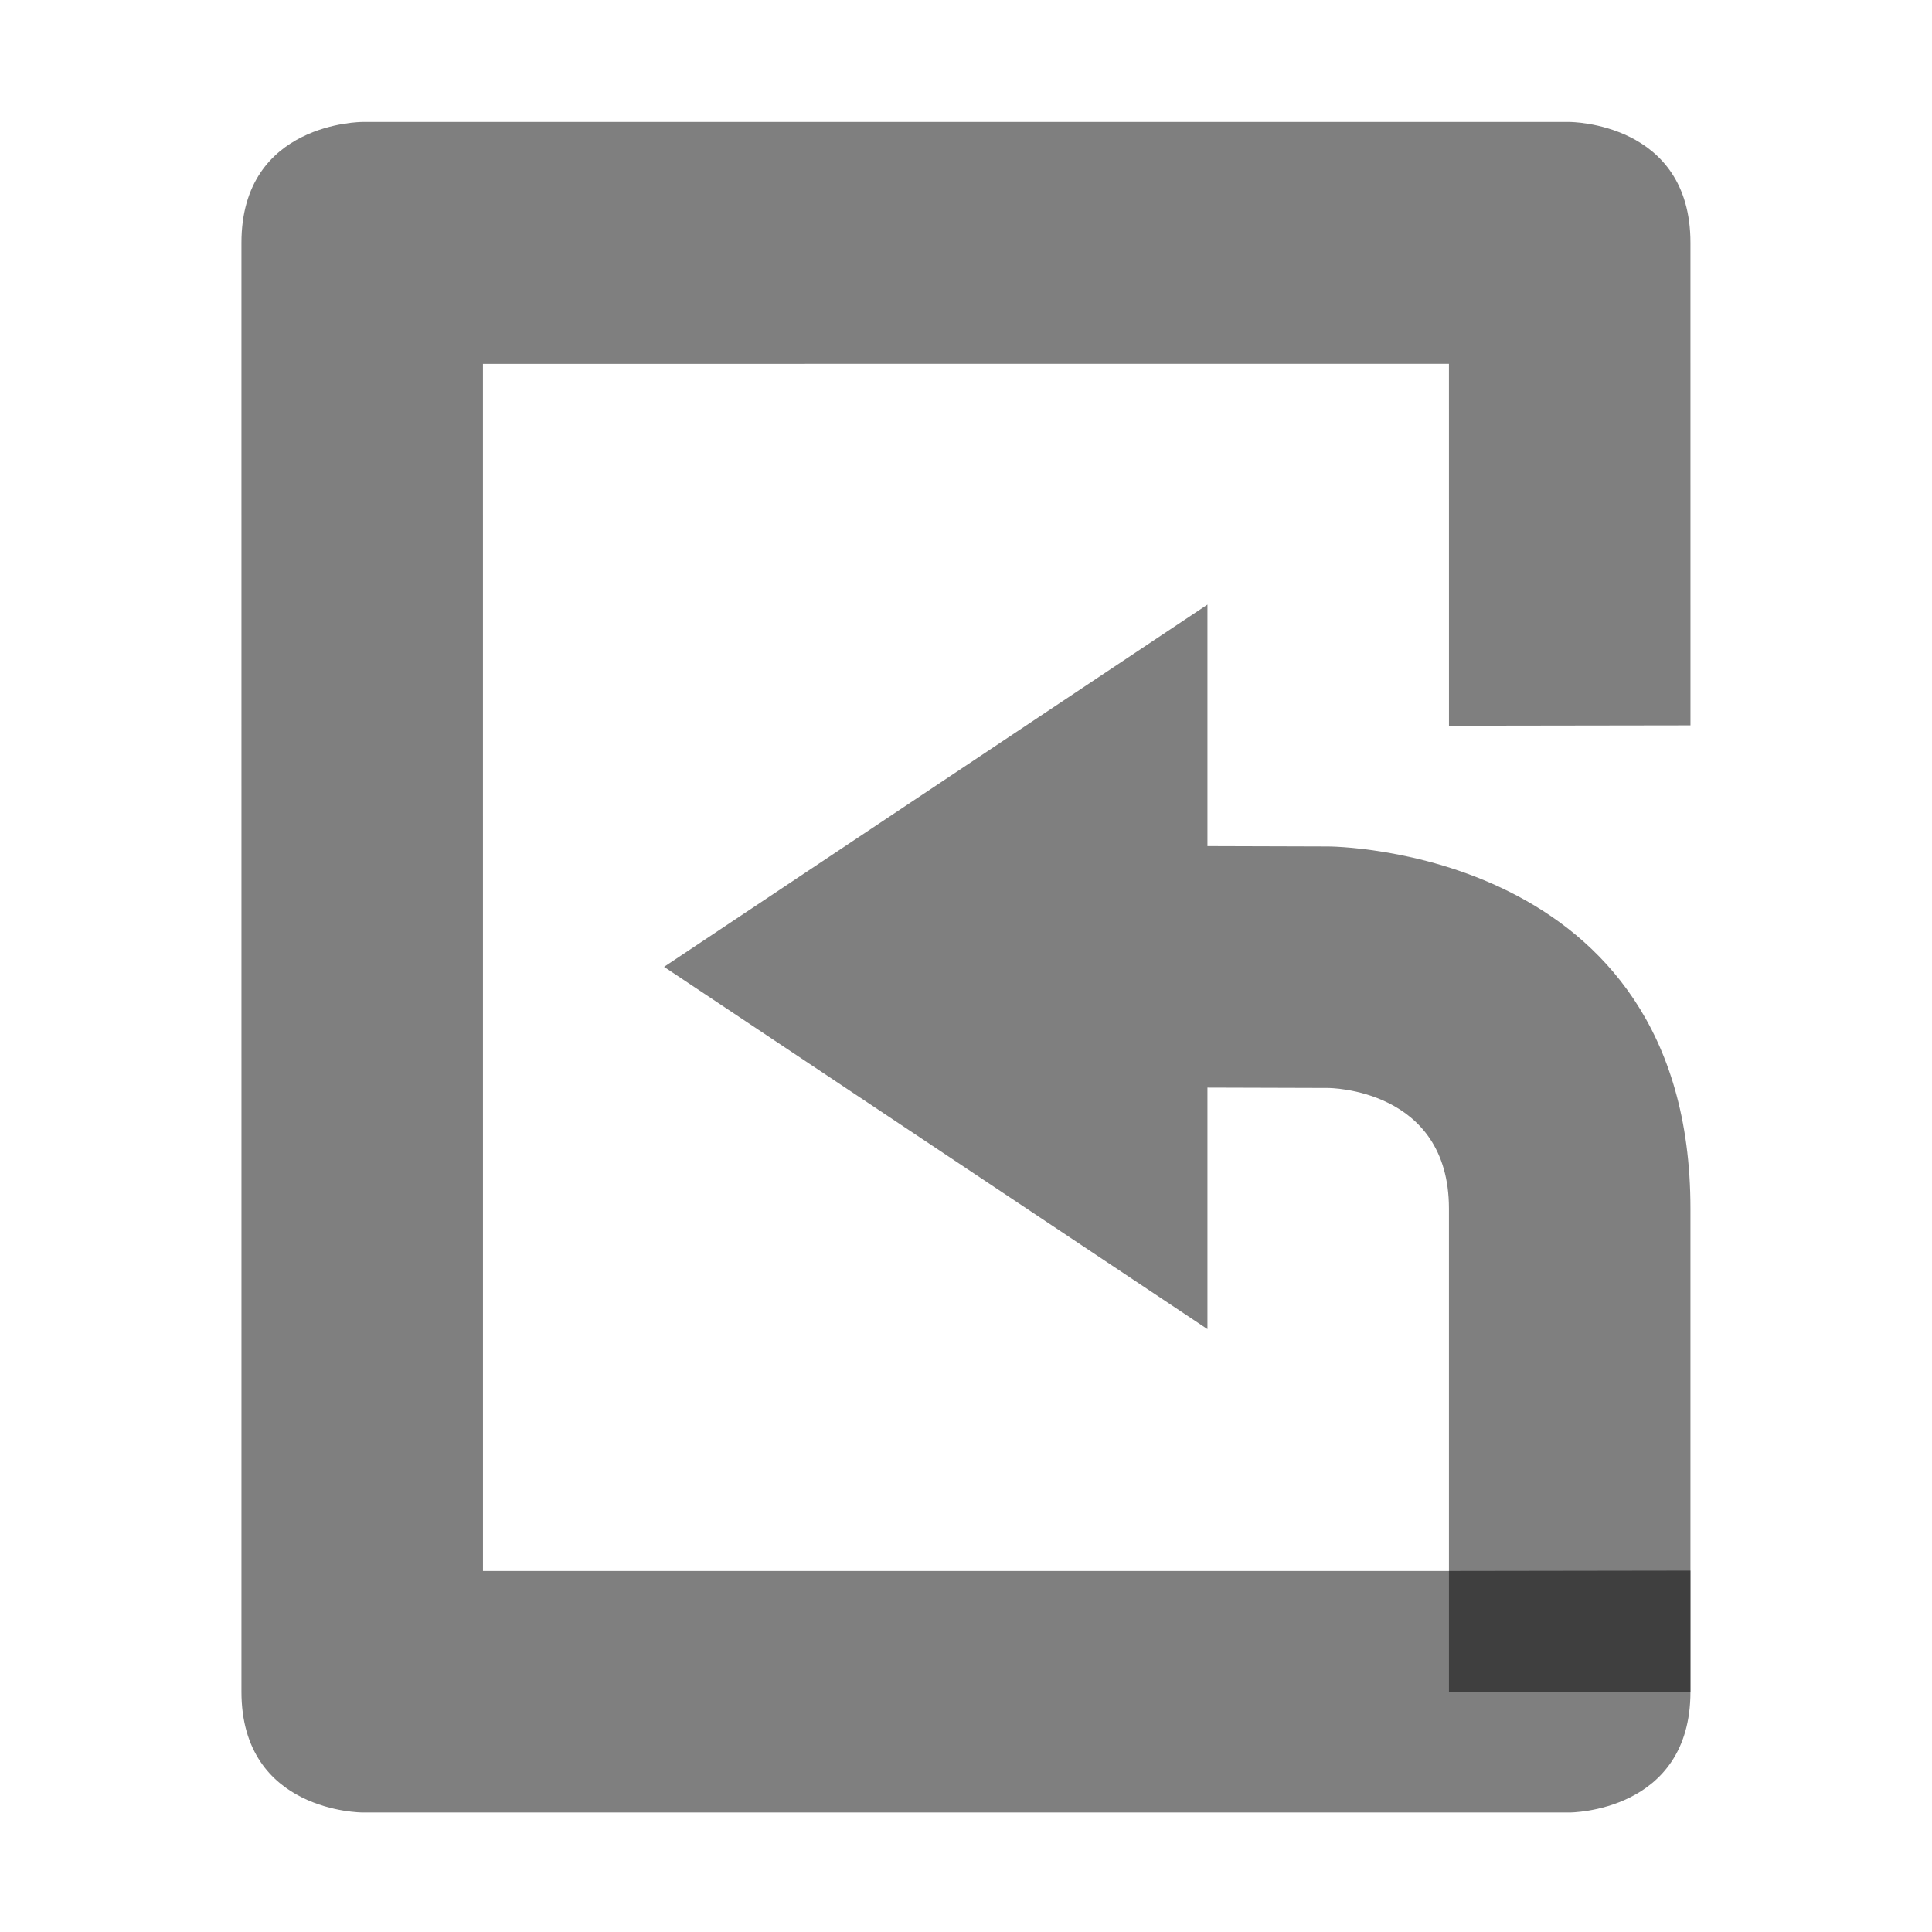
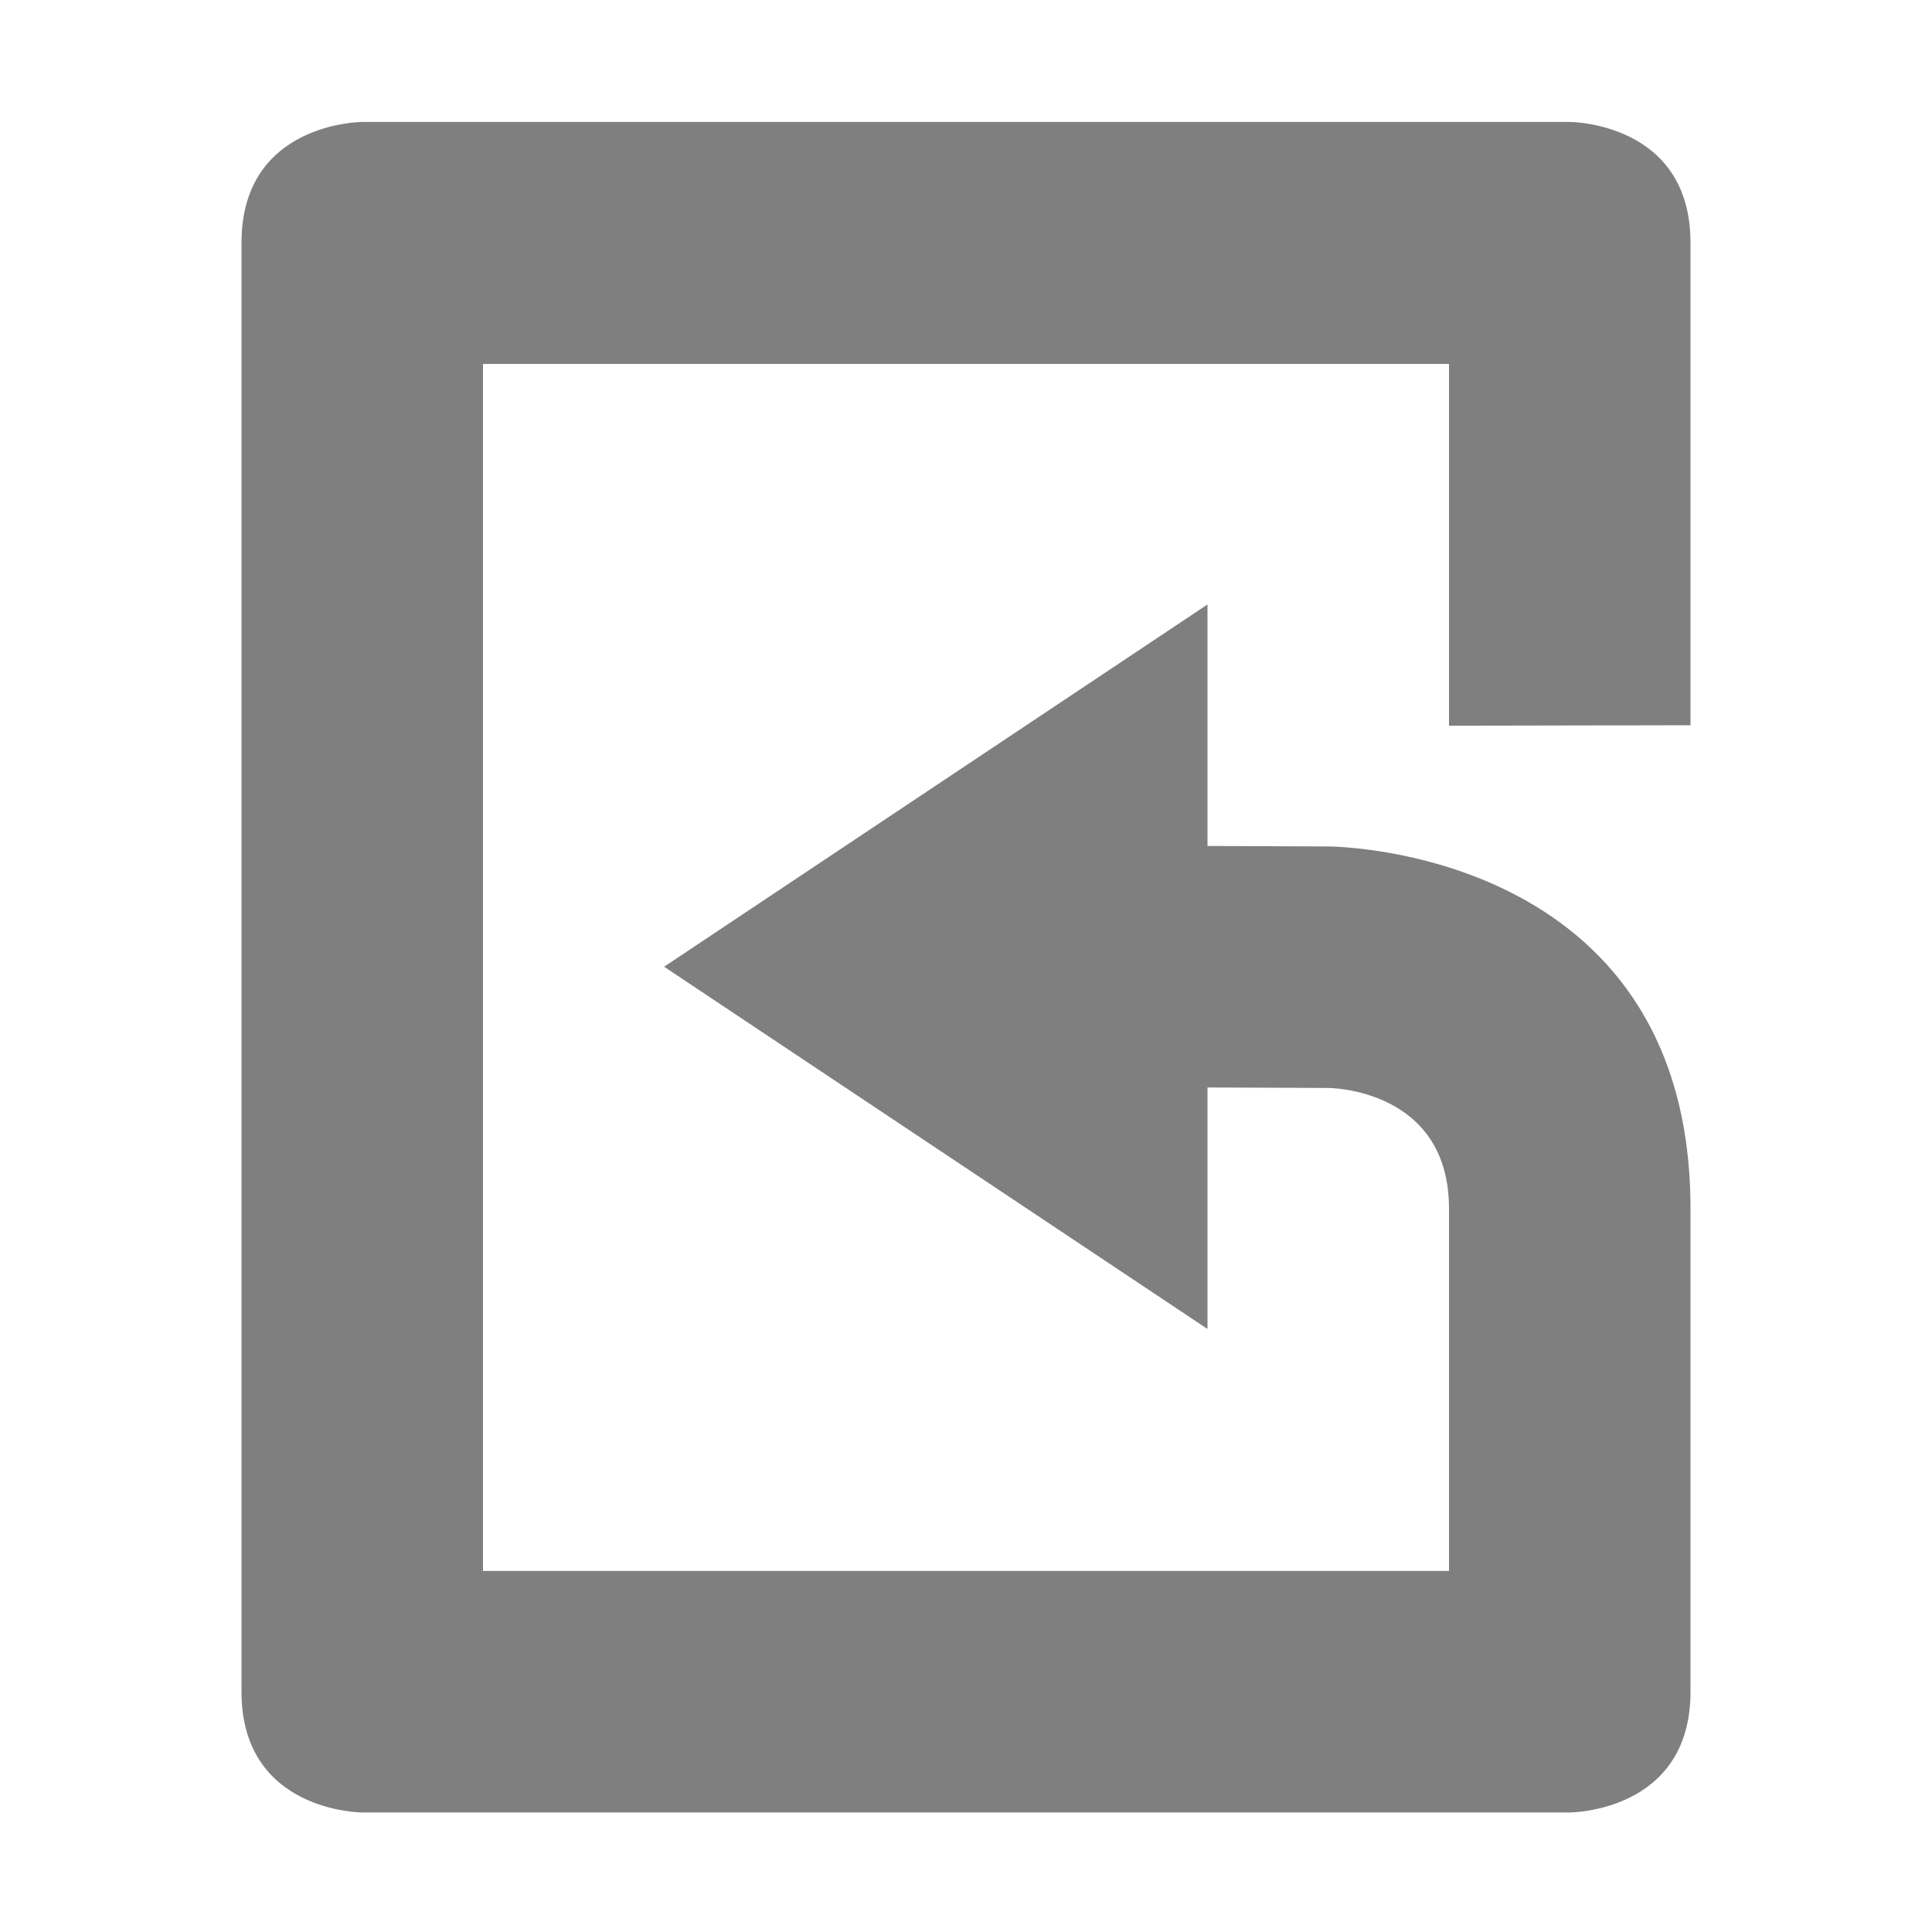
<svg xmlns="http://www.w3.org/2000/svg" xmlns:ns1="http://www.openswatchbook.org/uri/2009/osb" height="16" id="svg7384" style="enable-background:new" version="1.1" width="16">
  <defs id="defs7386">
    <linearGradient id="linearGradient5606" ns1:paint="solid">
      <stop id="stop5608" offset="0" style="stop-color:#000000;stop-opacity:1;" />
    </linearGradient>
  </defs>
  <g id="layer12" style="display:inline" transform="translate(-546.0004,99.01009)">
-     <path d="m 549,-84 c 0,0 -1,0 -1,-1 l 2e-4,-3.003 -2e-4,-8.997 c 0,-1 1,-1 1,-1 l 10,0 c 0,0 1,0 1,1 l 2e-4,3.997 -2,0.003 -2e-4,-2.997 -8,3.6e-4 2e-4,9.997 8,-1.8e-4 0,0 2,-0.003 -2e-4,1.003 c 0,1 -1,1 -1,1 z" id="path7064" style="color:#bebebe;display:inline;overflow:visible;visibility:visible;opacity:0.5;fill:#000000;fill-opacity:1;fill-rule:nonzero;stroke:none;stroke-width:1;marker:none;enable-background:accumulate" />
-     <path d="m 556,-88.003 0,-2 1,0.003 c 0,0 1,0 1,1 l 0,4 2,0 0,-4 c 0,-3 -3,-3 -3,-3 l -1,-0.003 0,-2 -4.5,3 z" id="path7068" style="opacity:0.5;fill:#000000;fill-opacity:1;stroke:none" />
+     <path style="color:#bebebe;display:inline;overflow:visible;visibility:visible;opacity:0.5;fill:#000000;fill-opacity:1;fill-rule:nonzero;stroke:none;stroke-width:1;marker:none;enable-background:accumulate" d="M 3 1.01 C 3 1.01 2 1.01 2 2.01 L 2 11.006 L 2 14.01 C 2 15.01 3 15.01 3 15.01 L 13 15.01 C 13 15.01 14 15.01 14 14.01 L 14 13.008 L 14 10.01 C 14 7.01 11 7.01 11 7.01 L 10 7.006 L 10 5.006 L 5.5 8.006 L 10 11.006 L 10 9.006 L 11 9.01 C 11 9.01 12 9.01 12 10.01 L 12 13.01 L 4 13.01 L 4 3.014 L 12 3.014 L 12 6.01 L 14 6.006 L 14 2.01 C 14 1.01 13 1.01 13 1.01 L 3 1.01 z " transform="translate(546.0004,-99.01009)" id="path7064" />
  </g>
</svg>
